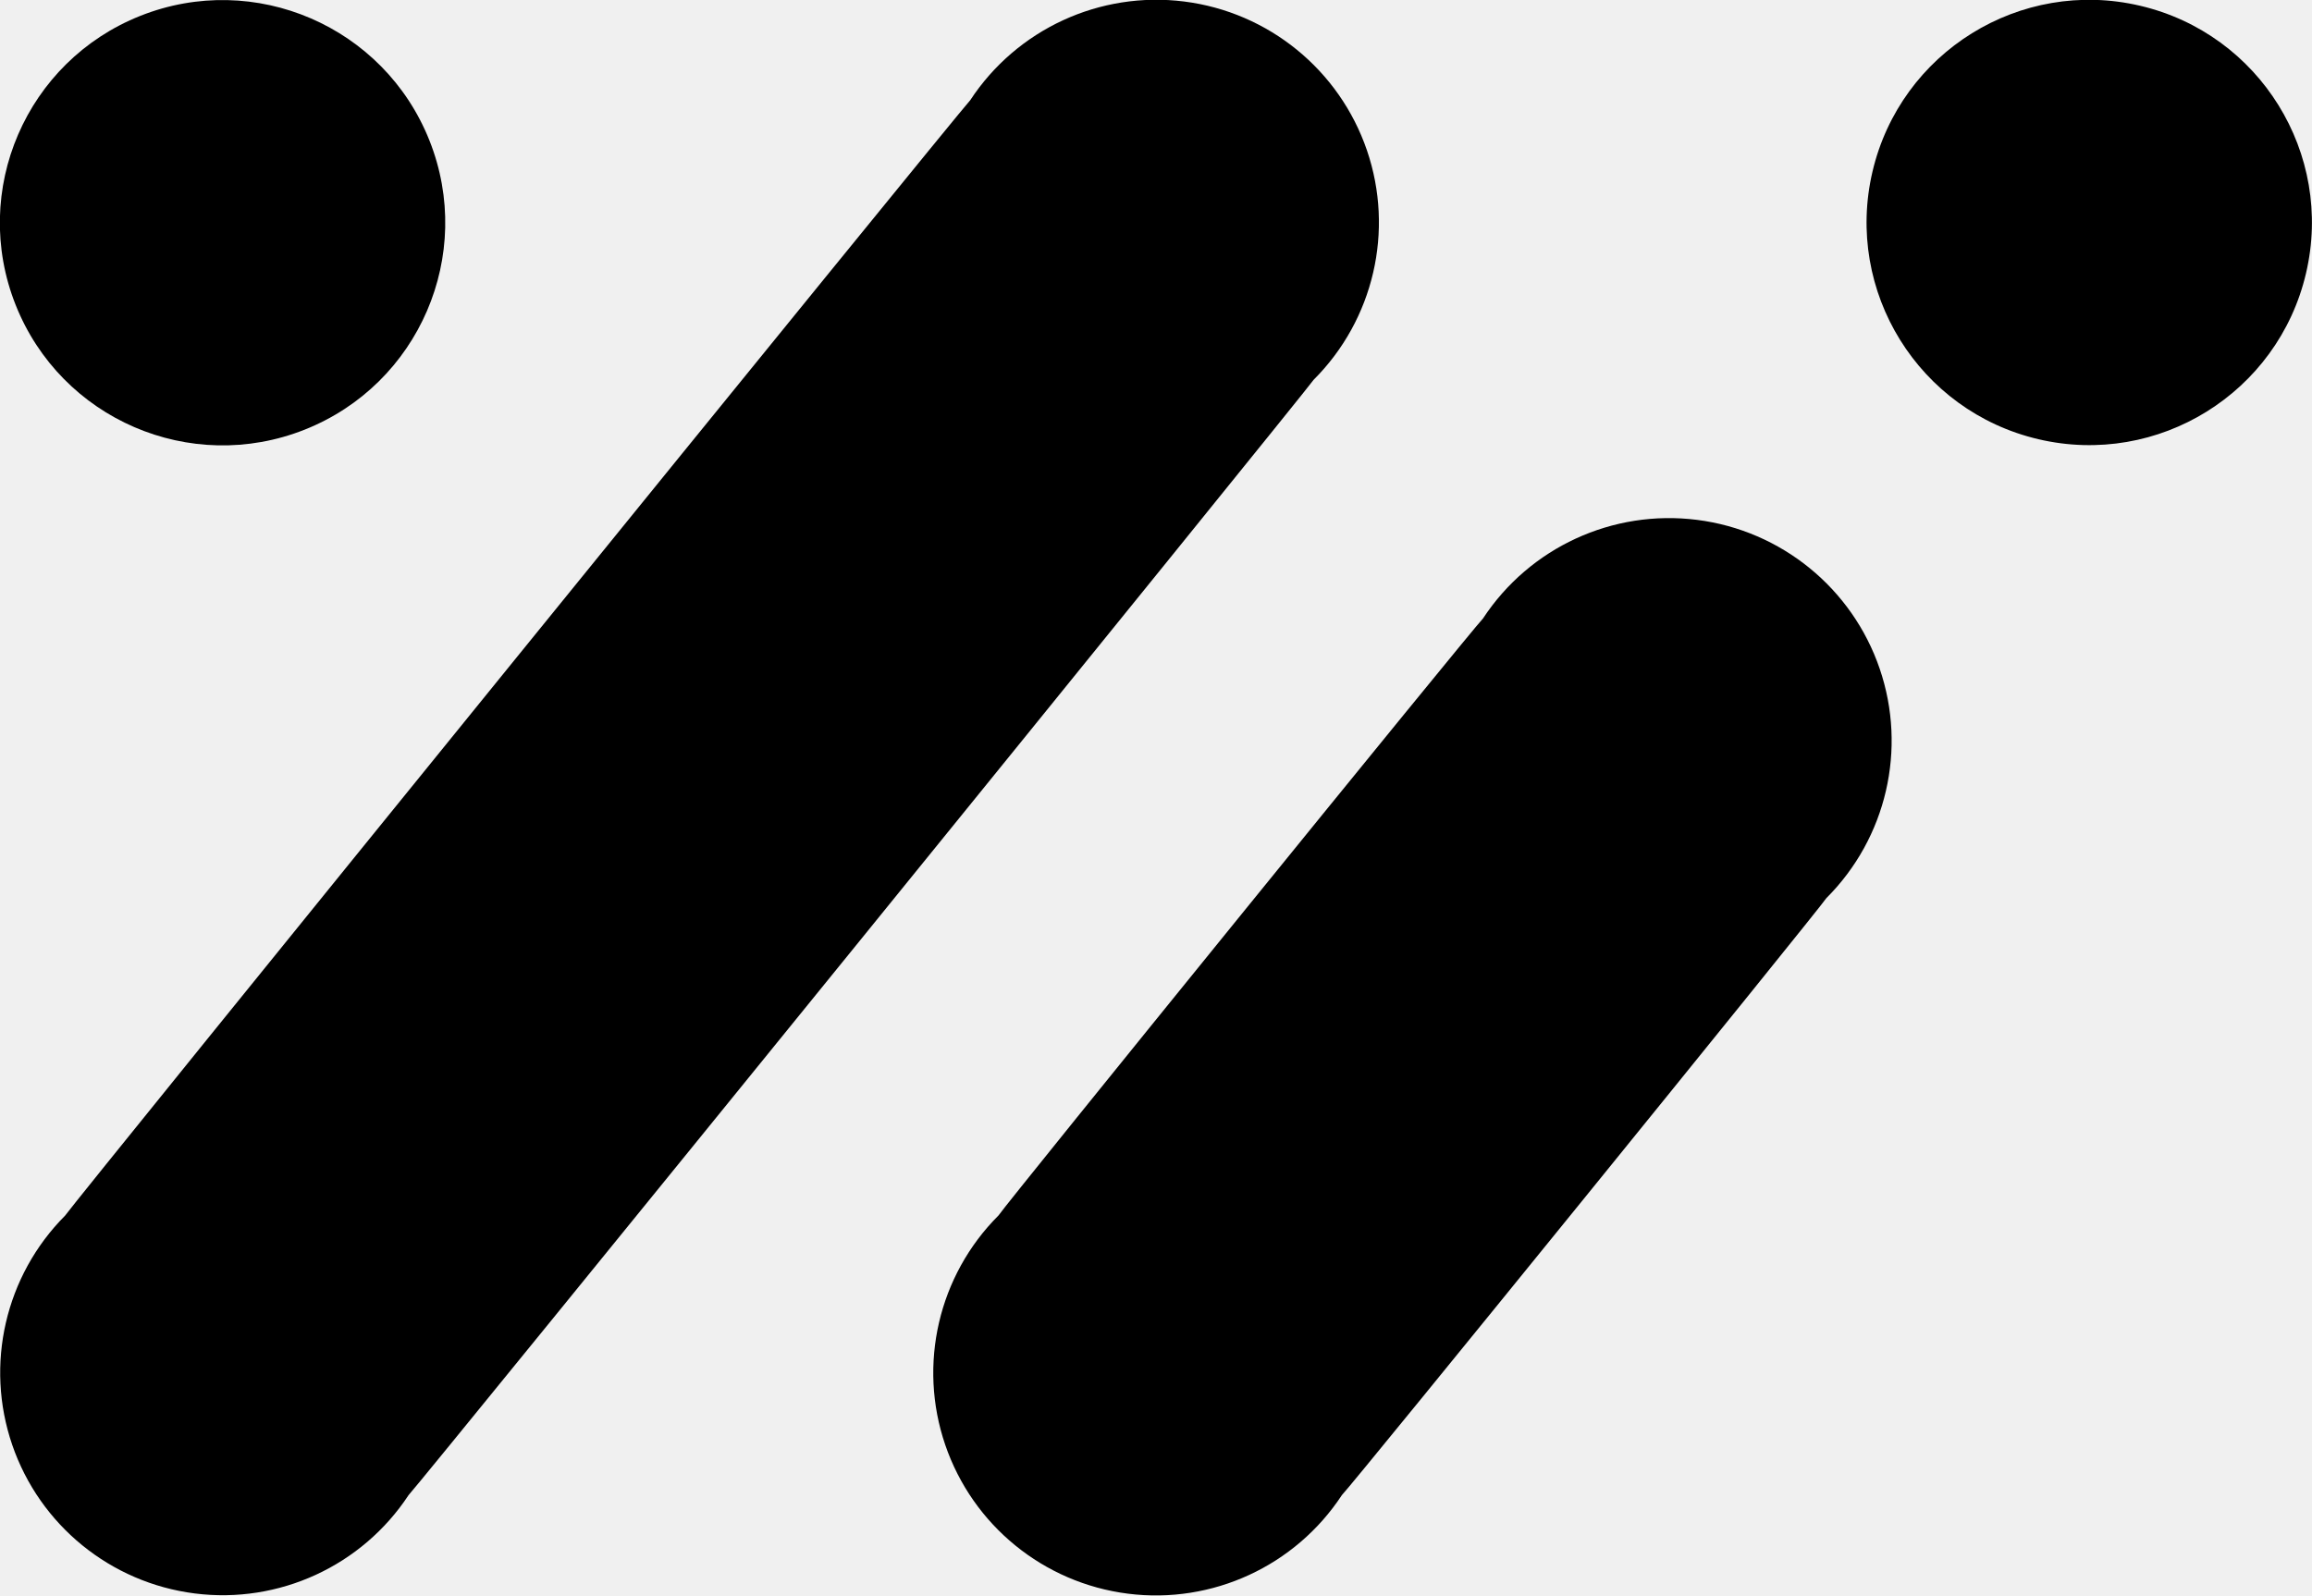
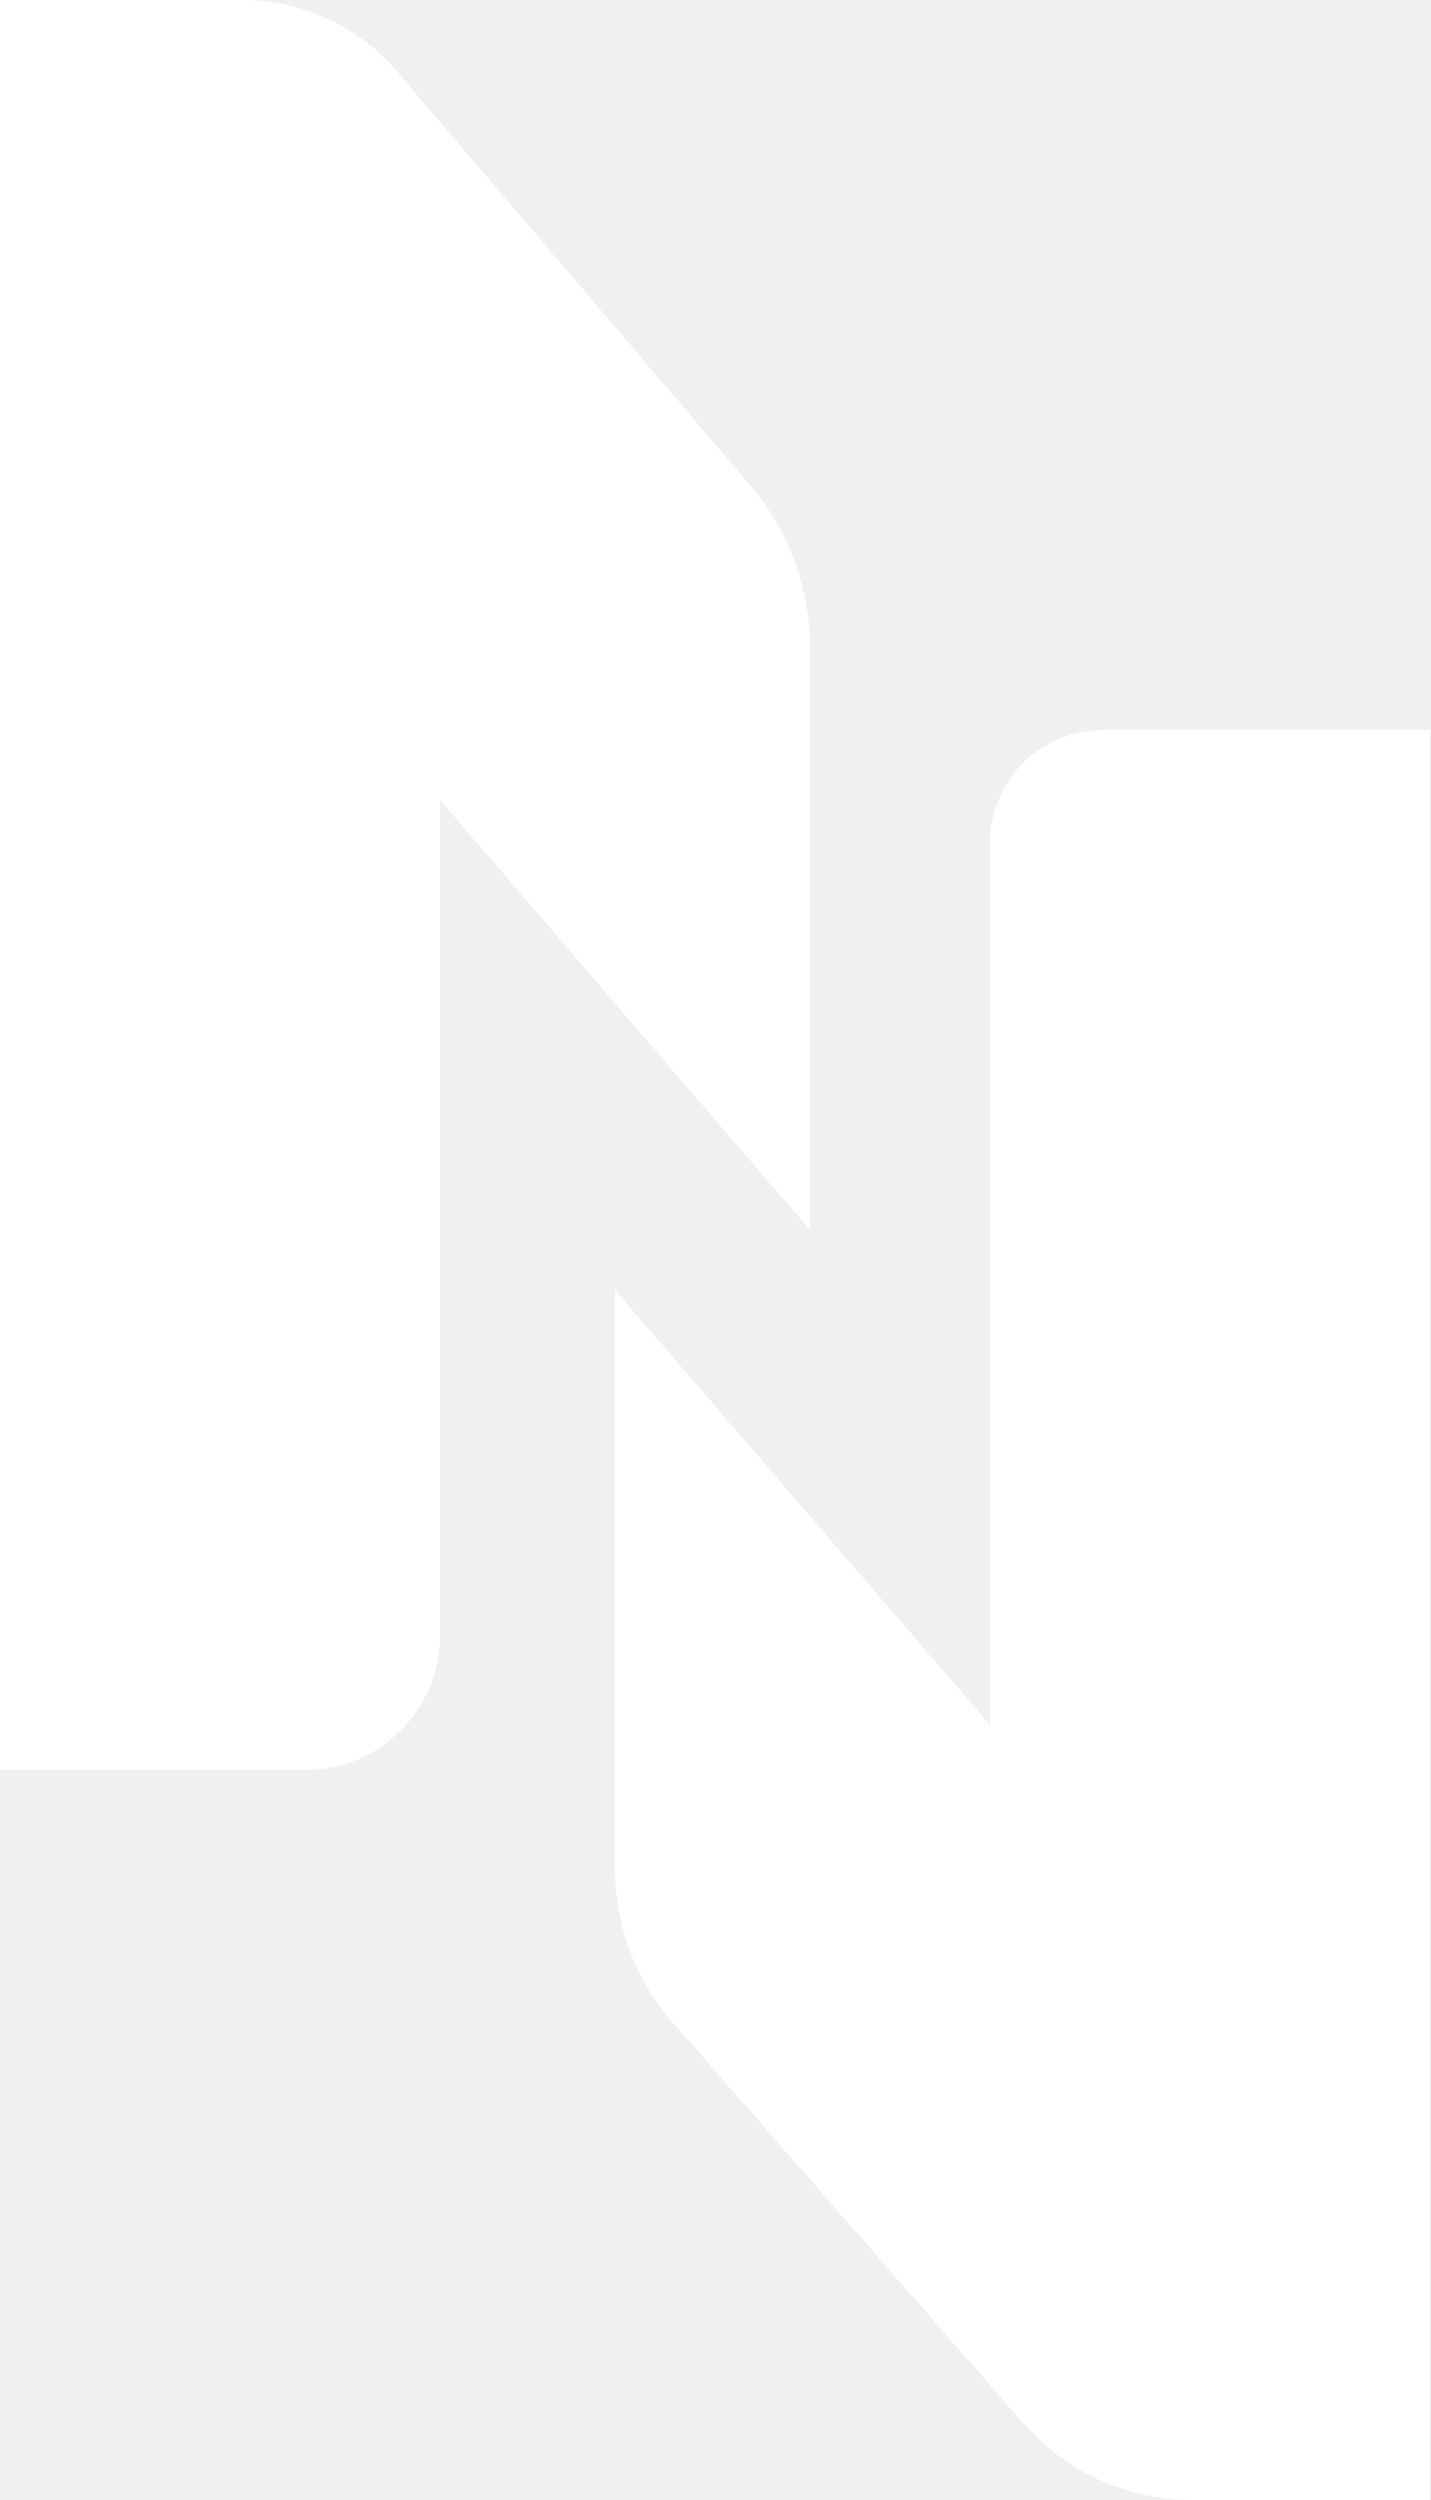
- <svg xmlns="http://www.w3.org/2000/svg" viewBox="0 0 488.89 337.39">
-   <g id="Graphic_Elements" data-name="Graphic Elements">
-     <path d="M682.62,400.39A47.07,47.07,0,1,0,610,341.27c-2.23,2.24-189.63,233.21-191.38,235.87a47.06,47.06,0,1,0,72.63,59.11C493.47,634,680.87,403,682.62,400.39Z" transform="translate(-404.85 -320.06)" />
-     <path d="M791.05,510a47.07,47.07,0,1,0-72.61-59.14C716.19,453.1,617.76,574.42,616,577.1a47.07,47.07,0,1,0,72.61,59.14C690.86,634,789.29,512.66,791.05,510Z" transform="translate(-404.85 -320.06)" />
-     <circle cx="846.66" cy="367.14" r="47.08" transform="translate(-108.86 787.6) rotate(-76.81)" />
-     <circle cx="451.92" cy="367.14" r="47.08" transform="translate(-508.46 -127.31) rotate(-21.66)" />
-   </g>
+ <svg xmlns="http://www.w3.org/2000/svg" id="Camada_1" data-name="Camada 1" viewBox="0 0 28.6 50">
+   <defs>
+     <style>.cls-1{fill:#fff;}</style>
+   </defs>
+   <path class="cls-1" d="M8,1.5A4.07,4.07,0,0,0,4.8,0H0V35.4H6.1a2.69,2.69,0,0,0,2.7-2.7h0V16l7.4,8.6V13.1A5,5,0,0,0,15,9.7Z" />
+   <path class="cls-1" d="M28.6,14.6H22.1a2.26,2.26,0,0,0-2.3,2.3V34.5l-7.5-8.7V37.4a4.65,4.65,0,0,0,1.2,3.1l7,8A4.48,4.48,0,0,0,23.9,50h4.7Z" />
</svg>
